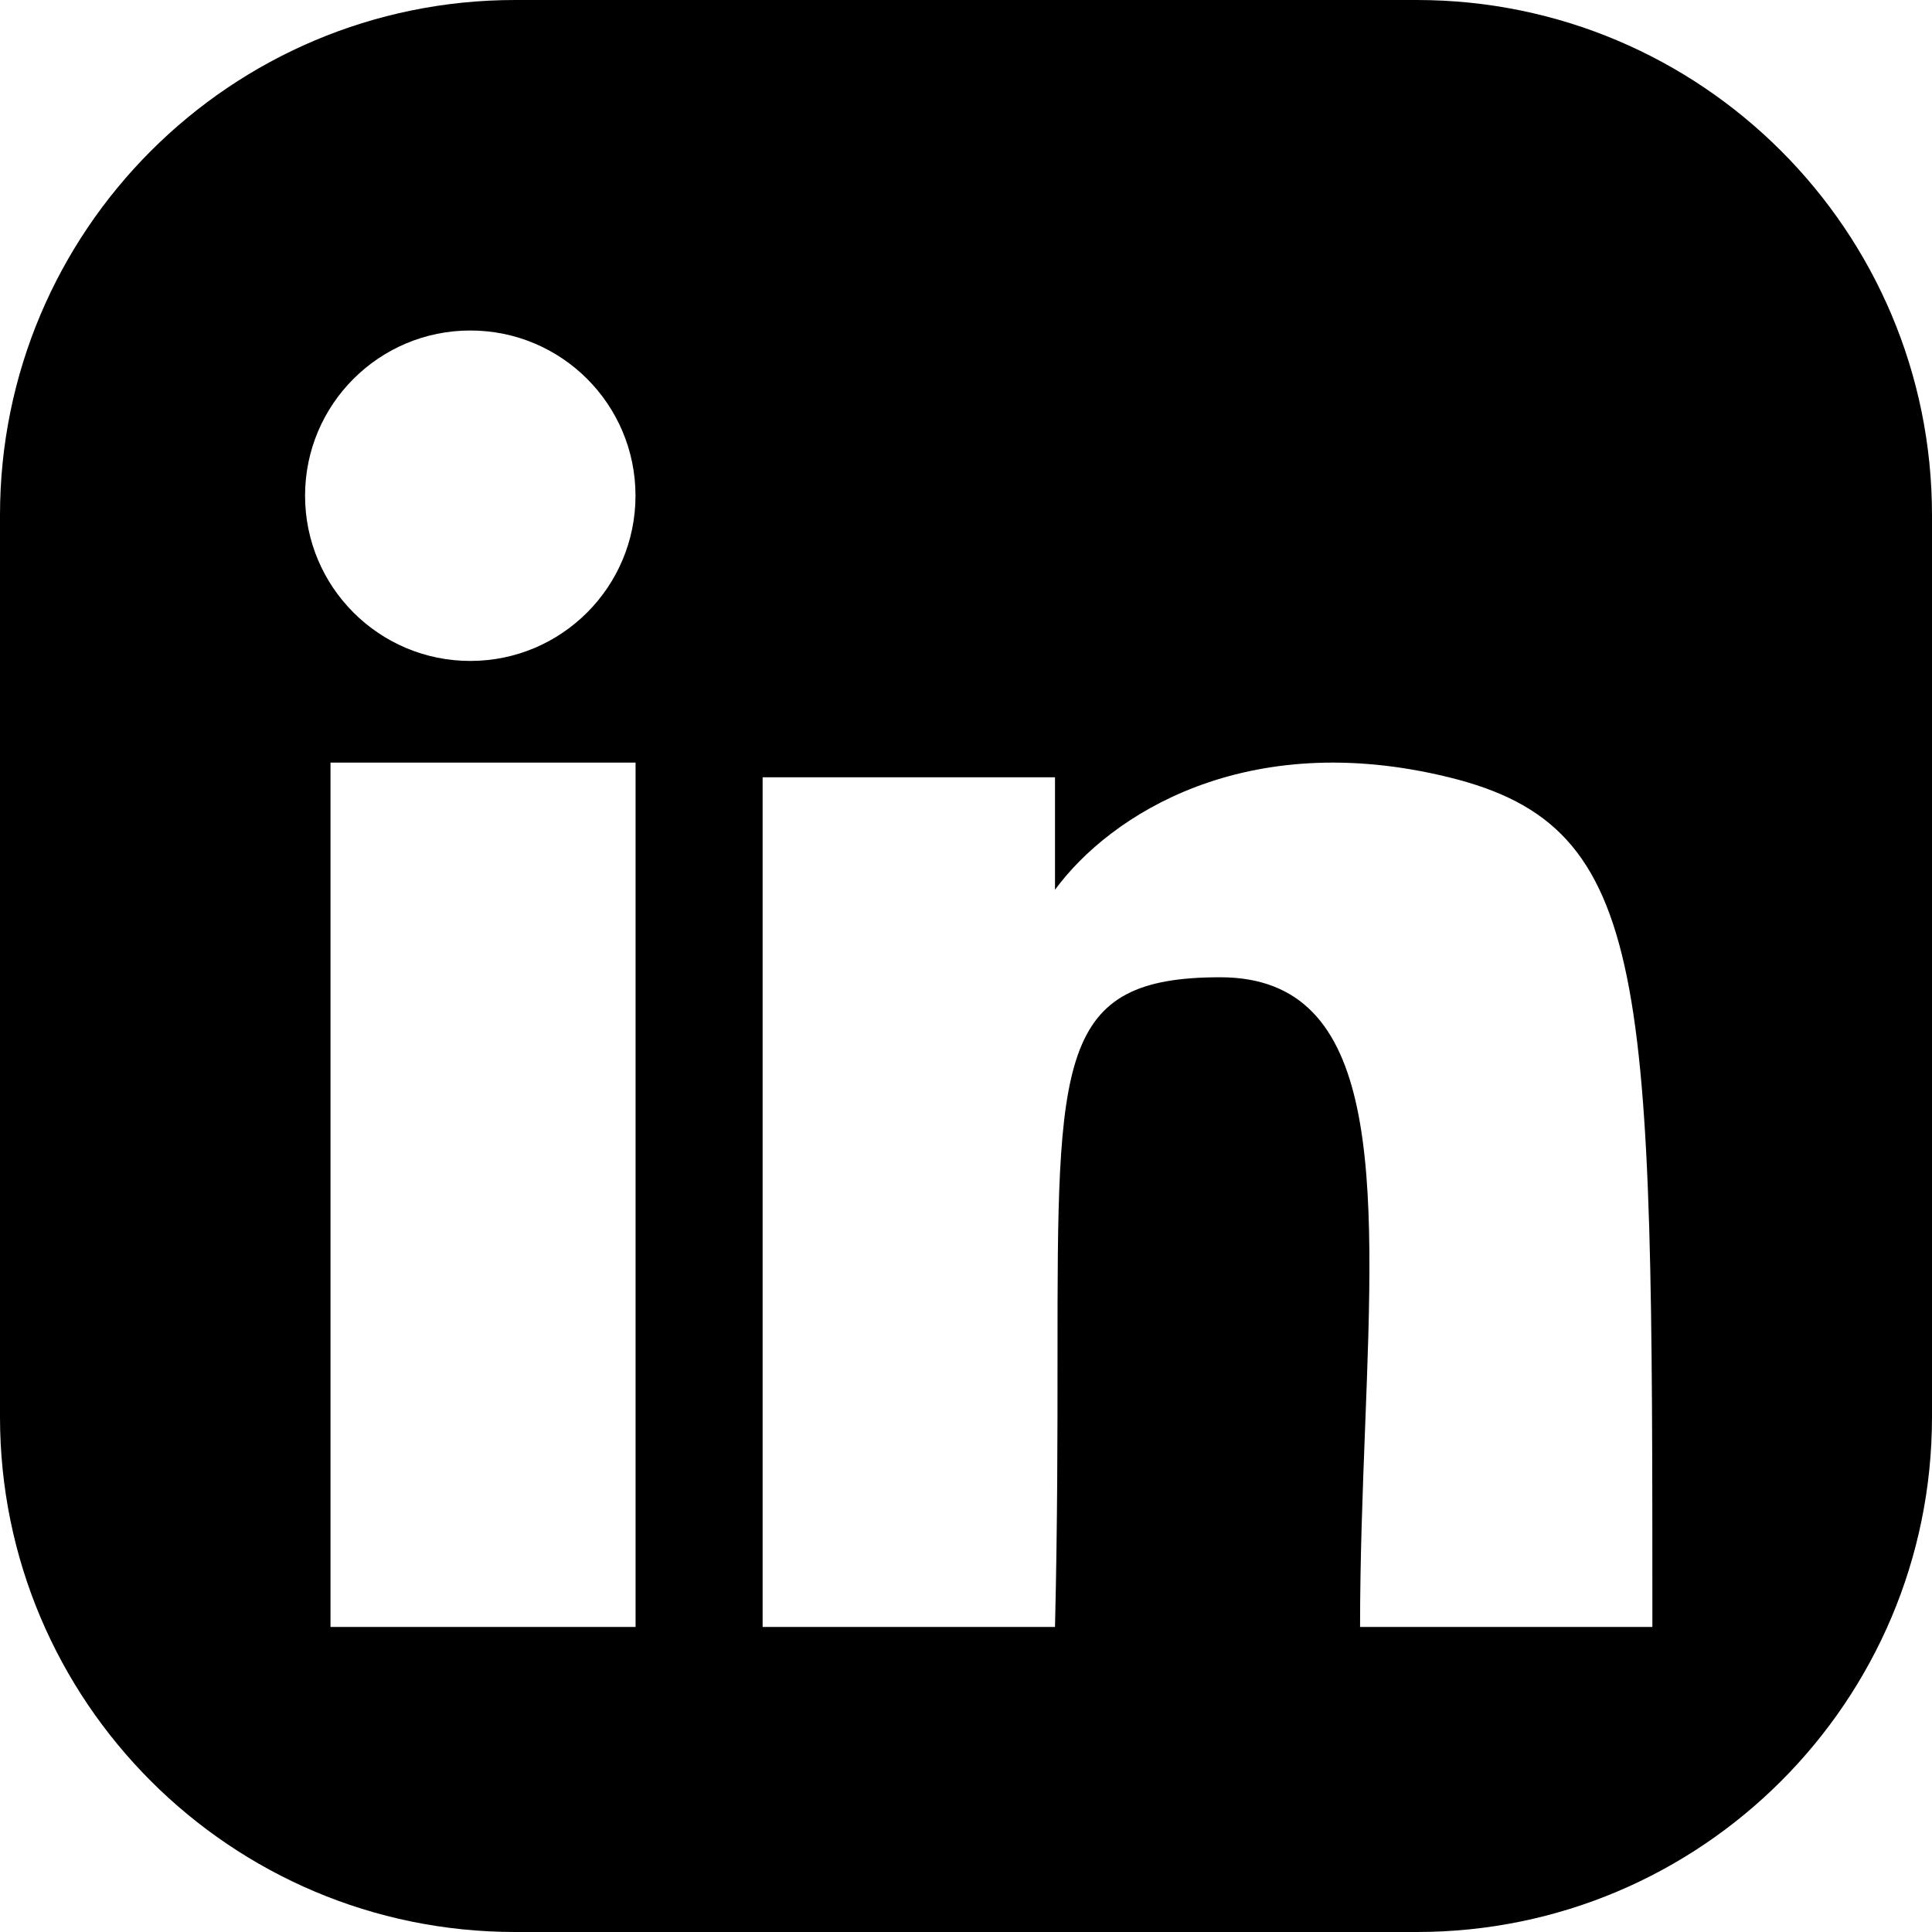
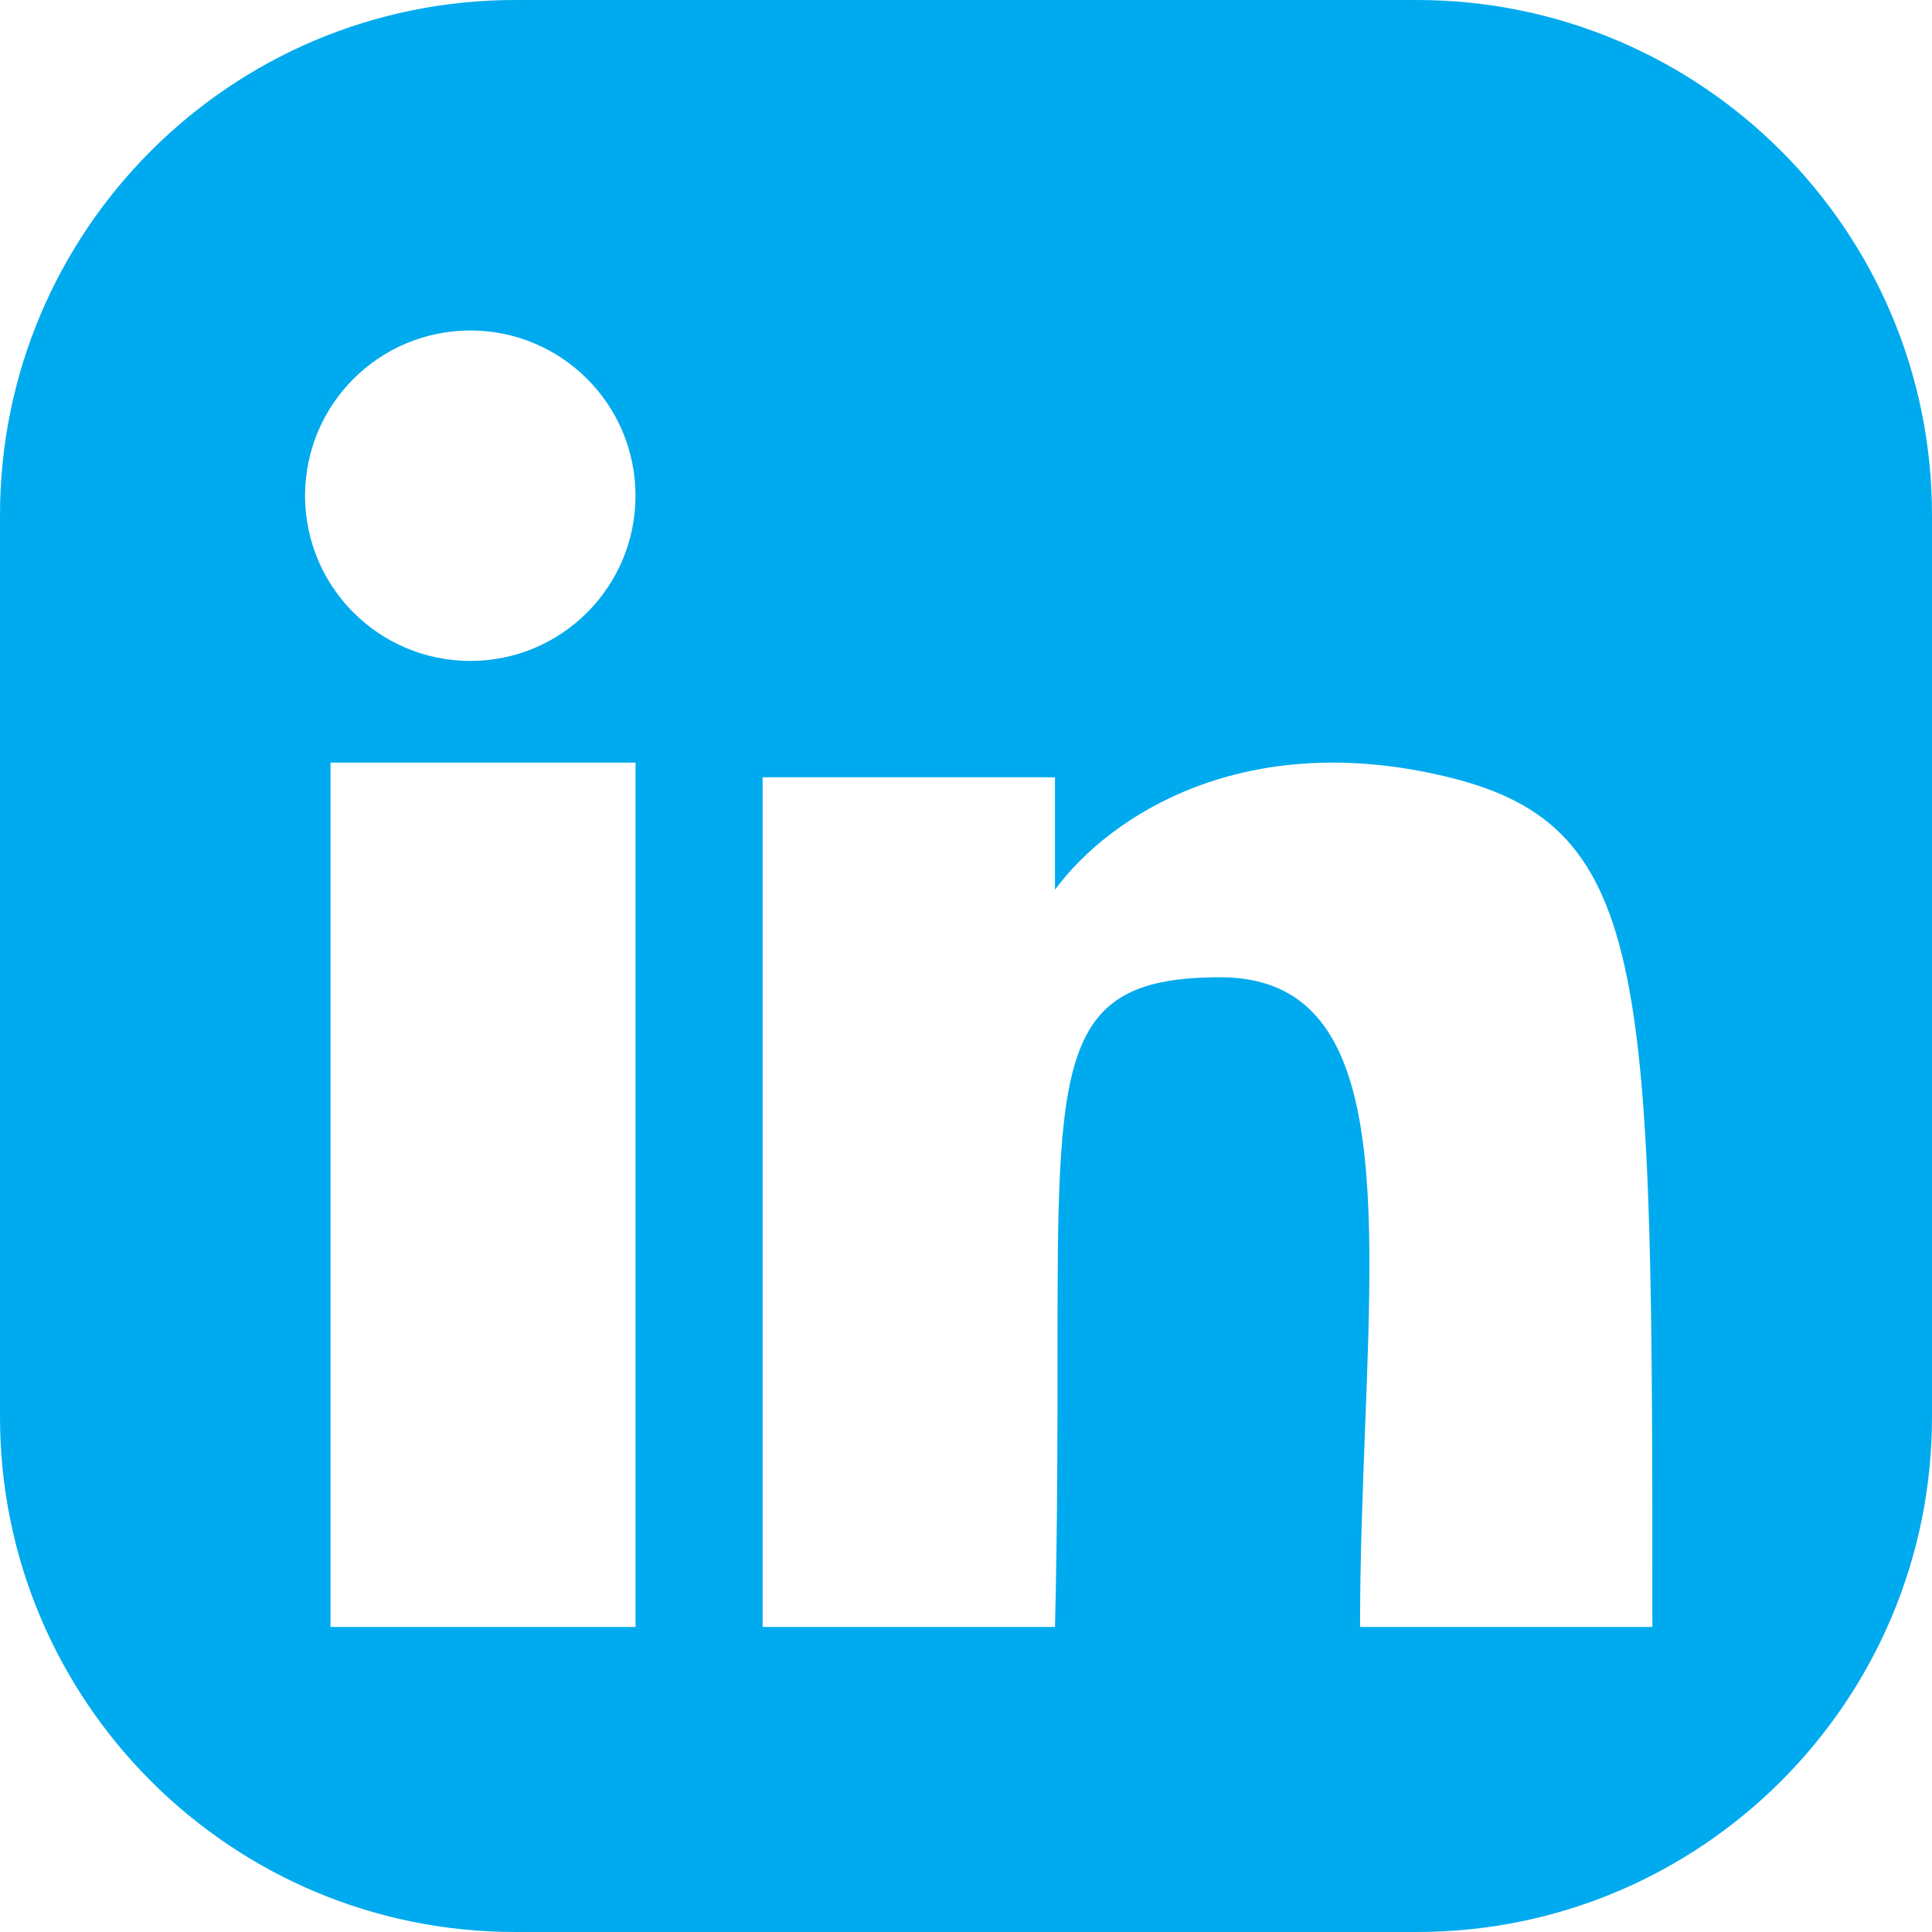
<svg xmlns="http://www.w3.org/2000/svg" aria-label="linkedin" class="a4e icon" width="30" height="30" viewBox="0 0 30 30" fill="none">
  <g fill="currentColor">
-     <path fill-rule="evenodd" clip-rule="evenodd" d="M8 0C3.582 0 0 3.582 0 8V22C0 26.418 3.582 30 8 30H22C26.418 30 30 26.418 30 22V8C30 3.582 26.418 0 22 0H8ZM7.303 10.263C8.72 10.263 9.868 9.114 9.868 7.697C9.868 6.28 8.72 5.132 7.303 5.132C5.886 5.132 4.737 6.28 4.737 7.697C4.737 9.114 5.886 10.263 7.303 10.263ZM5.132 11.842H9.869V25.263H5.132V11.842ZM11.842 25.263V12.07H16.382V13.816C17.237 12.652 19.342 11.294 22.5 12.07C25.658 12.846 25.658 15.175 25.658 25.263H21.119C21.119 24.205 21.159 23.163 21.197 22.173C21.348 18.263 21.467 15.175 18.947 15.175C16.421 15.175 16.421 16.416 16.421 21.085C16.421 22.252 16.421 23.634 16.382 25.263H11.842Z" />
+     <path fill-rule="evenodd" clip-rule="evenodd" d="M8 0C3.582 0 0 3.582 0 8V22C0 26.418 3.582 30 8 30H22C26.418 30 30 26.418 30 22V8C30 3.582 26.418 0 22 0H8ZM7.303 10.263C8.72 10.263 9.868 9.114 9.868 7.697C9.868 6.28 8.72 5.132 7.303 5.132C5.886 5.132 4.737 6.28 4.737 7.697C4.737 9.114 5.886 10.263 7.303 10.263ZM5.132 11.842H9.869V25.263H5.132V11.842ZM11.842 25.263V12.07H16.382V13.816C17.237 12.652 19.342 11.294 22.5 12.07C25.658 12.846 25.658 15.175 25.658 25.263H21.119C21.119 24.205 21.159 23.163 21.197 22.173C21.348 18.263 21.467 15.175 18.947 15.175C16.421 15.175 16.421 16.416 16.421 21.085C16.421 22.252 16.421 23.634 16.382 25.263H11.842Z" fill="#00aaee" />
  </g>
</svg>
